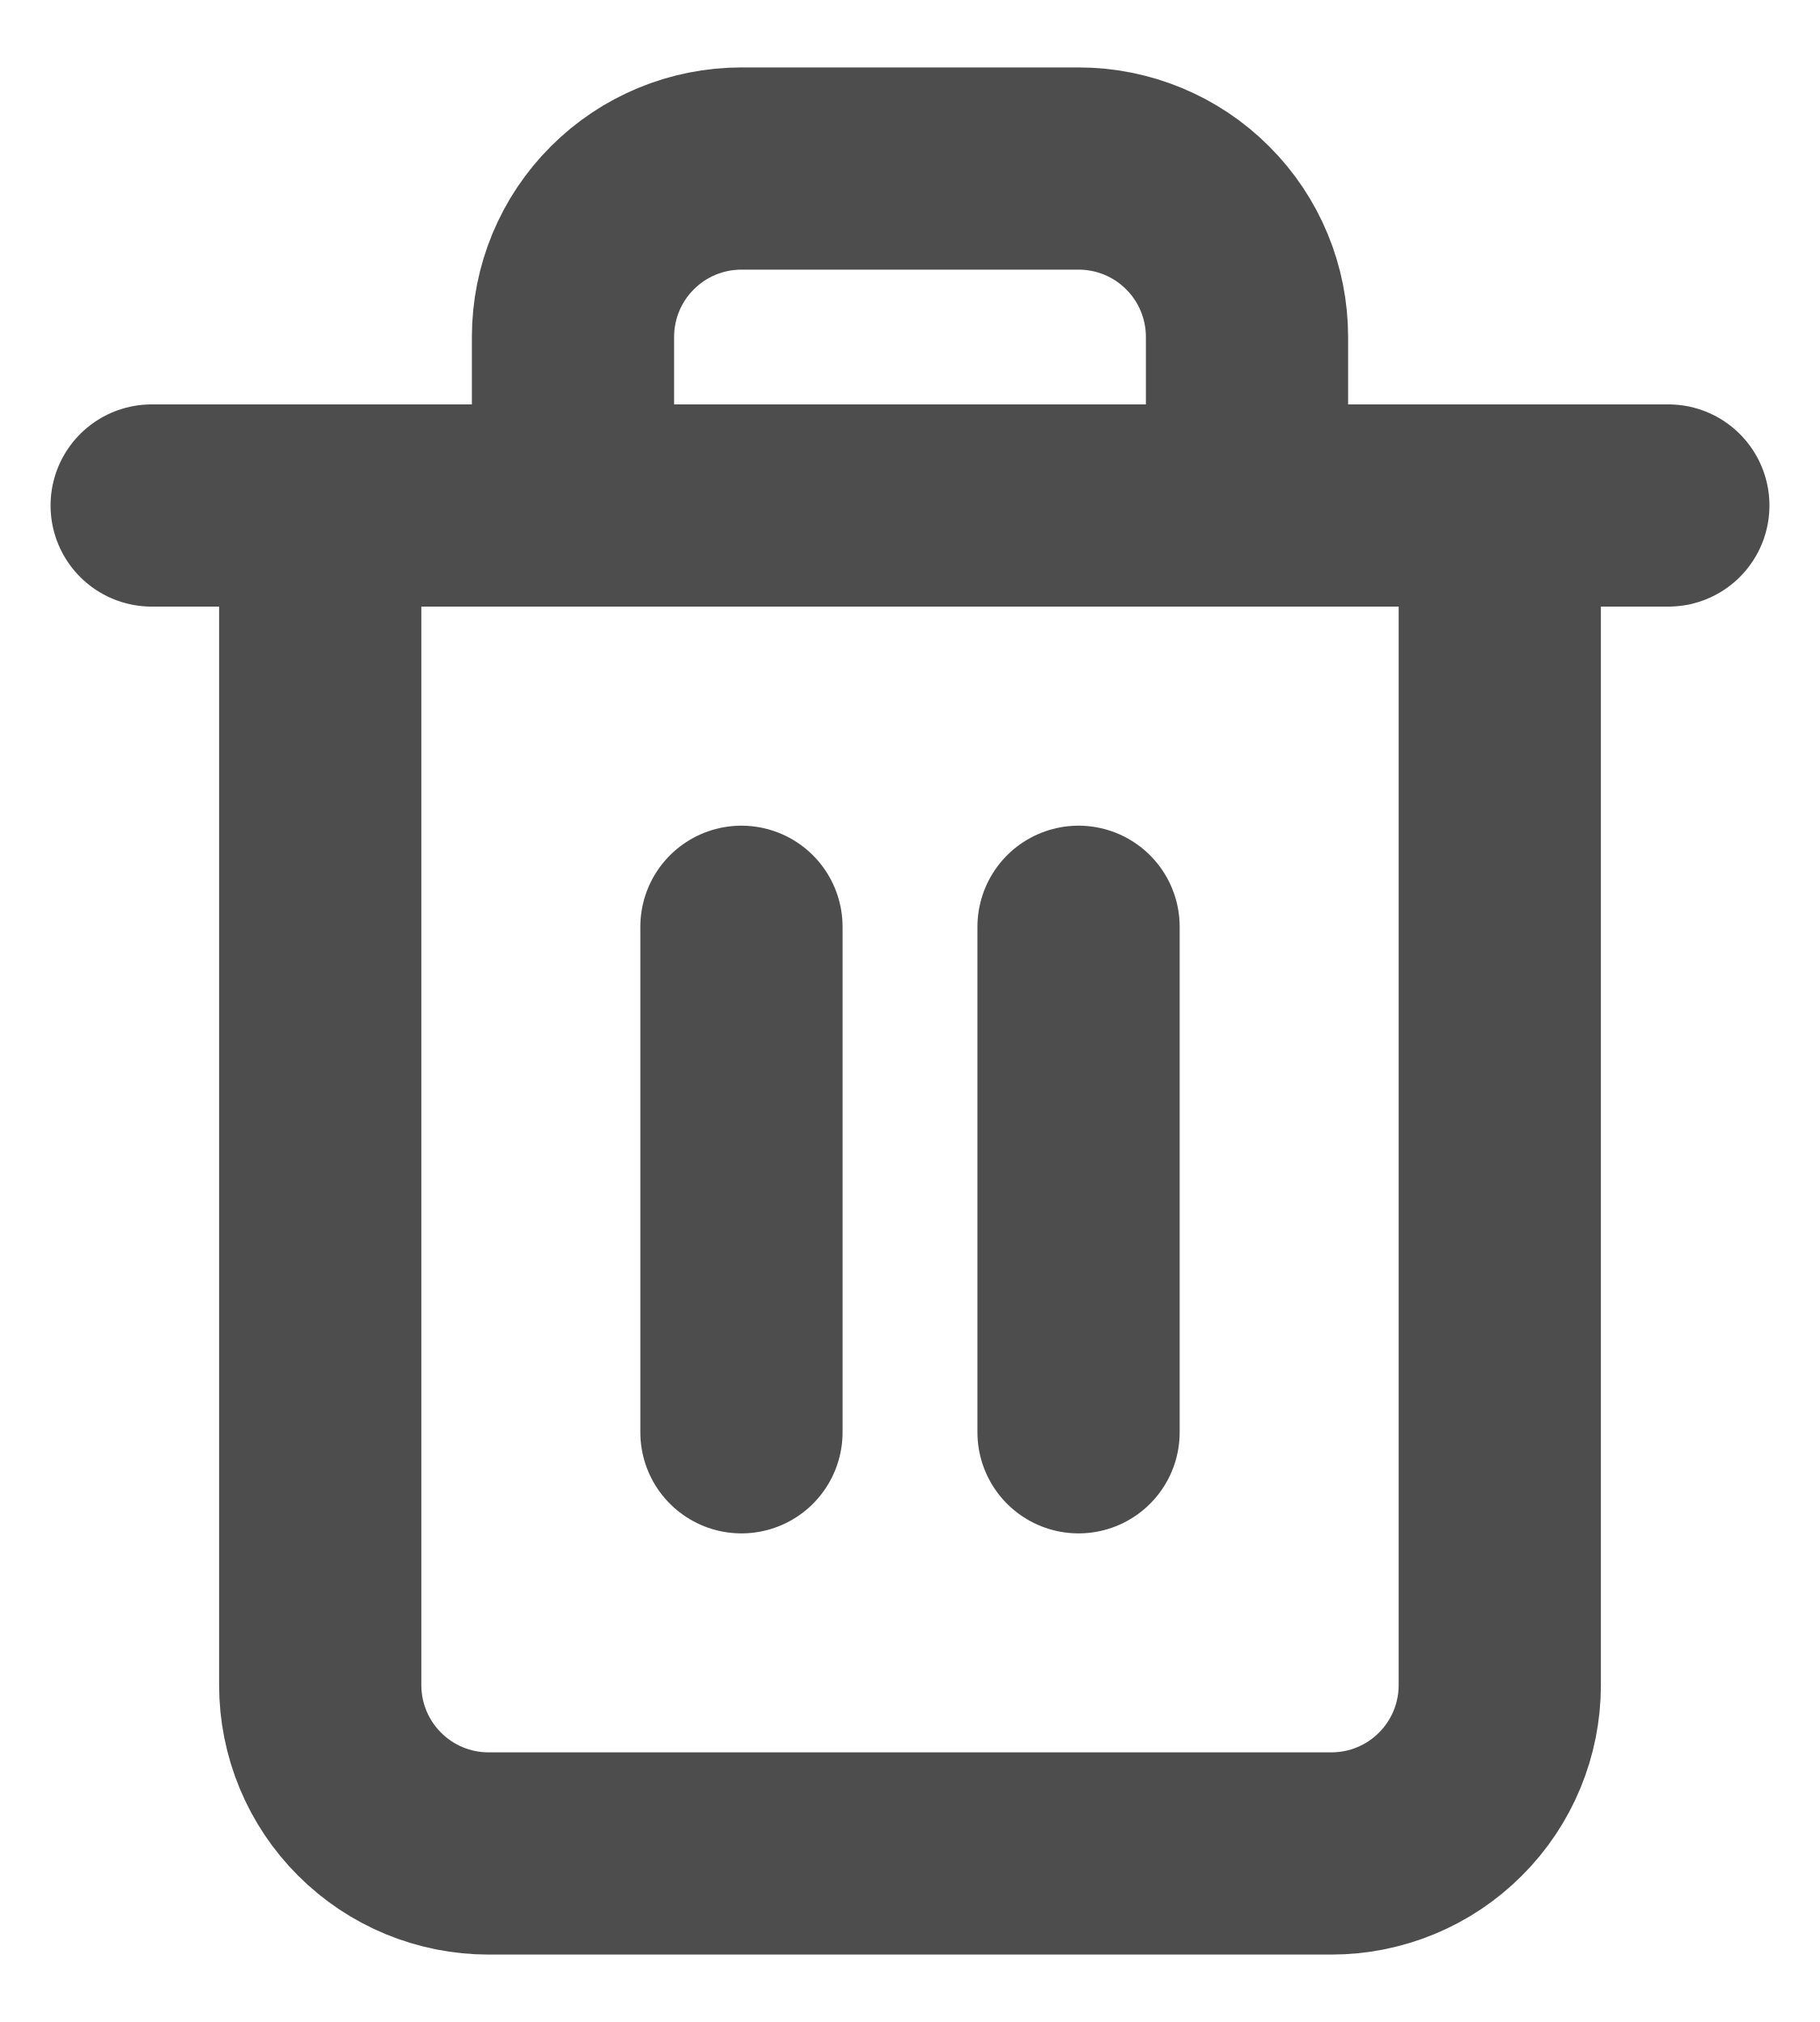
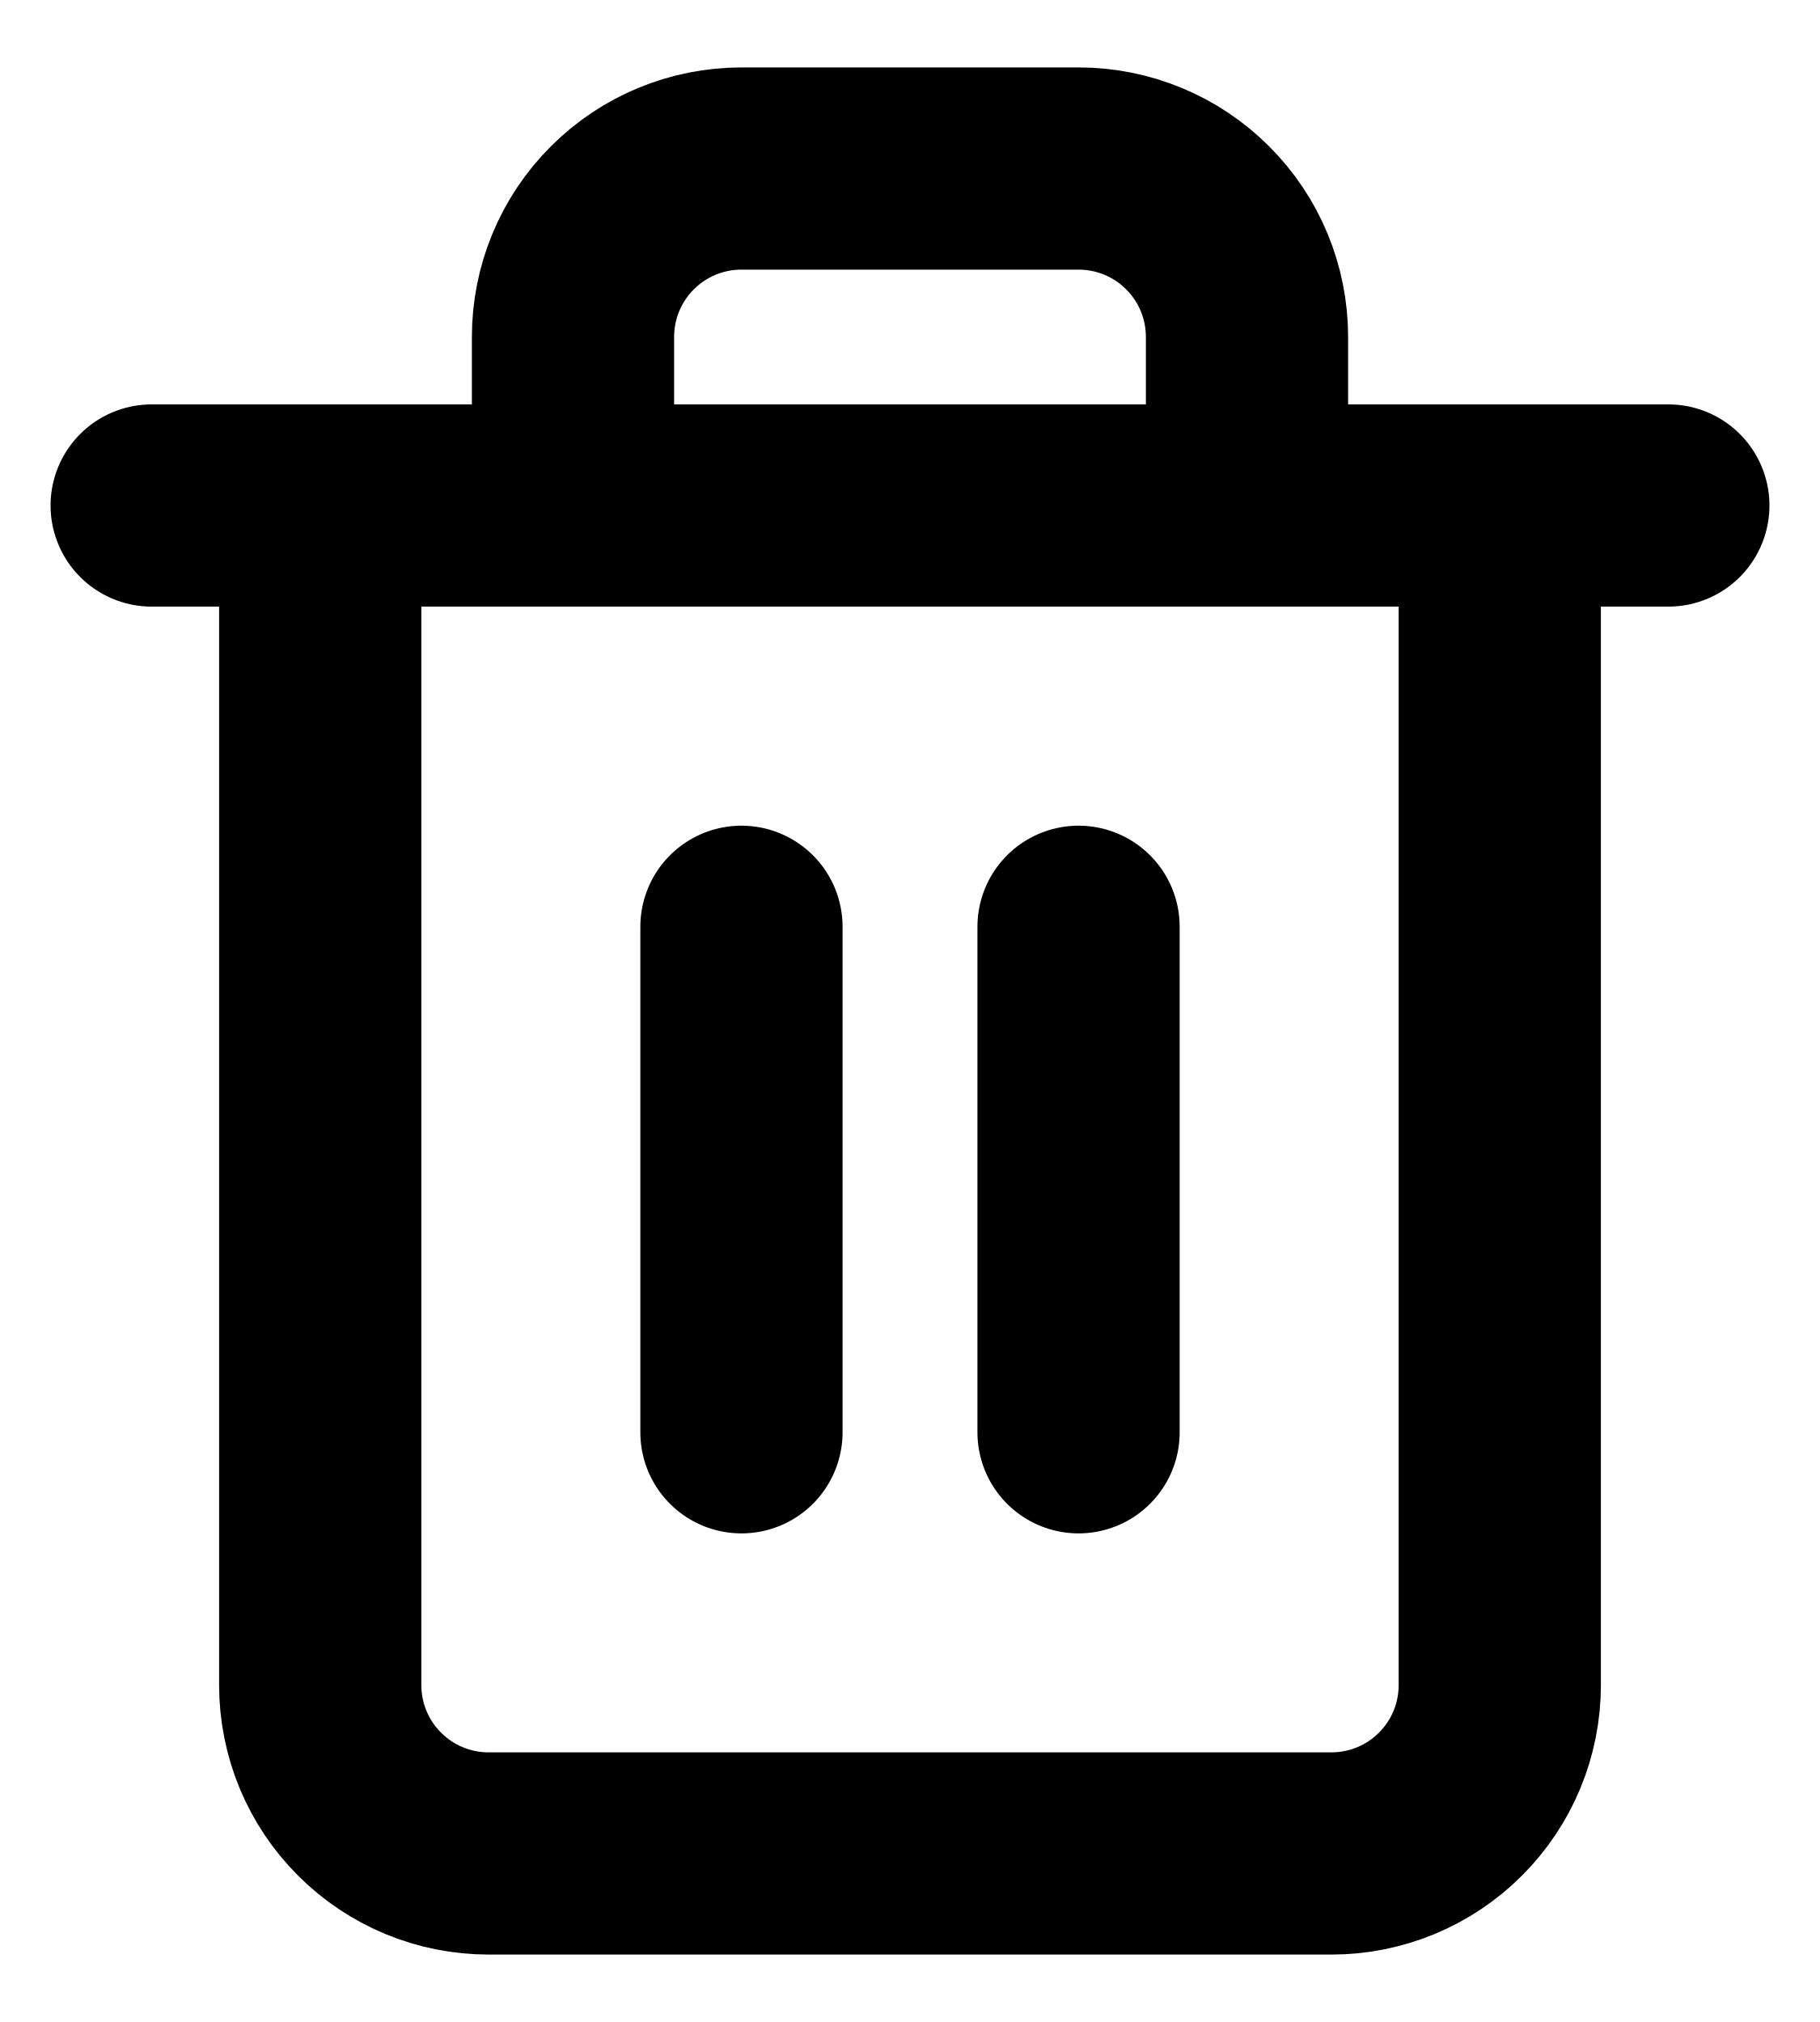
<svg xmlns="http://www.w3.org/2000/svg" width="18" height="20" viewBox="0 0 18 20" fill="none">
-   <path d="M1.5 5H3.167M3.167 5H16.5M3.167 5L3.167 16.667C3.167 17.109 3.342 17.533 3.655 17.845C3.967 18.158 4.391 18.333 4.833 18.333H13.167C13.609 18.333 14.033 18.158 14.345 17.845C14.658 17.533 14.833 17.109 14.833 16.667V5M5.667 5V3.333C5.667 2.891 5.842 2.467 6.155 2.155C6.467 1.842 6.891 1.667 7.333 1.667H10.667C11.109 1.667 11.533 1.842 11.845 2.155C12.158 2.467 12.333 2.891 12.333 3.333V5M7.333 9.167V14.167M10.667 9.167V14.167" stroke="#4D4D4D" stroke-width="2" stroke-linecap="round" stroke-linejoin="round" />
+   <path d="M1.5 5H3.167M3.167 5H16.5M3.167 5L3.167 16.667C3.167 17.109 3.342 17.533 3.655 17.845C3.967 18.158 4.391 18.333 4.833 18.333H13.167C13.609 18.333 14.033 18.158 14.345 17.845C14.658 17.533 14.833 17.109 14.833 16.667V5M5.667 5V3.333C5.667 2.891 5.842 2.467 6.155 2.155C6.467 1.842 6.891 1.667 7.333 1.667H10.667C11.109 1.667 11.533 1.842 11.845 2.155C12.158 2.467 12.333 2.891 12.333 3.333V5M7.333 9.167V14.167M10.667 9.167V14.167" stroke="currentColor" stroke-width="2" stroke-linecap="round" stroke-linejoin="round" />
</svg>
